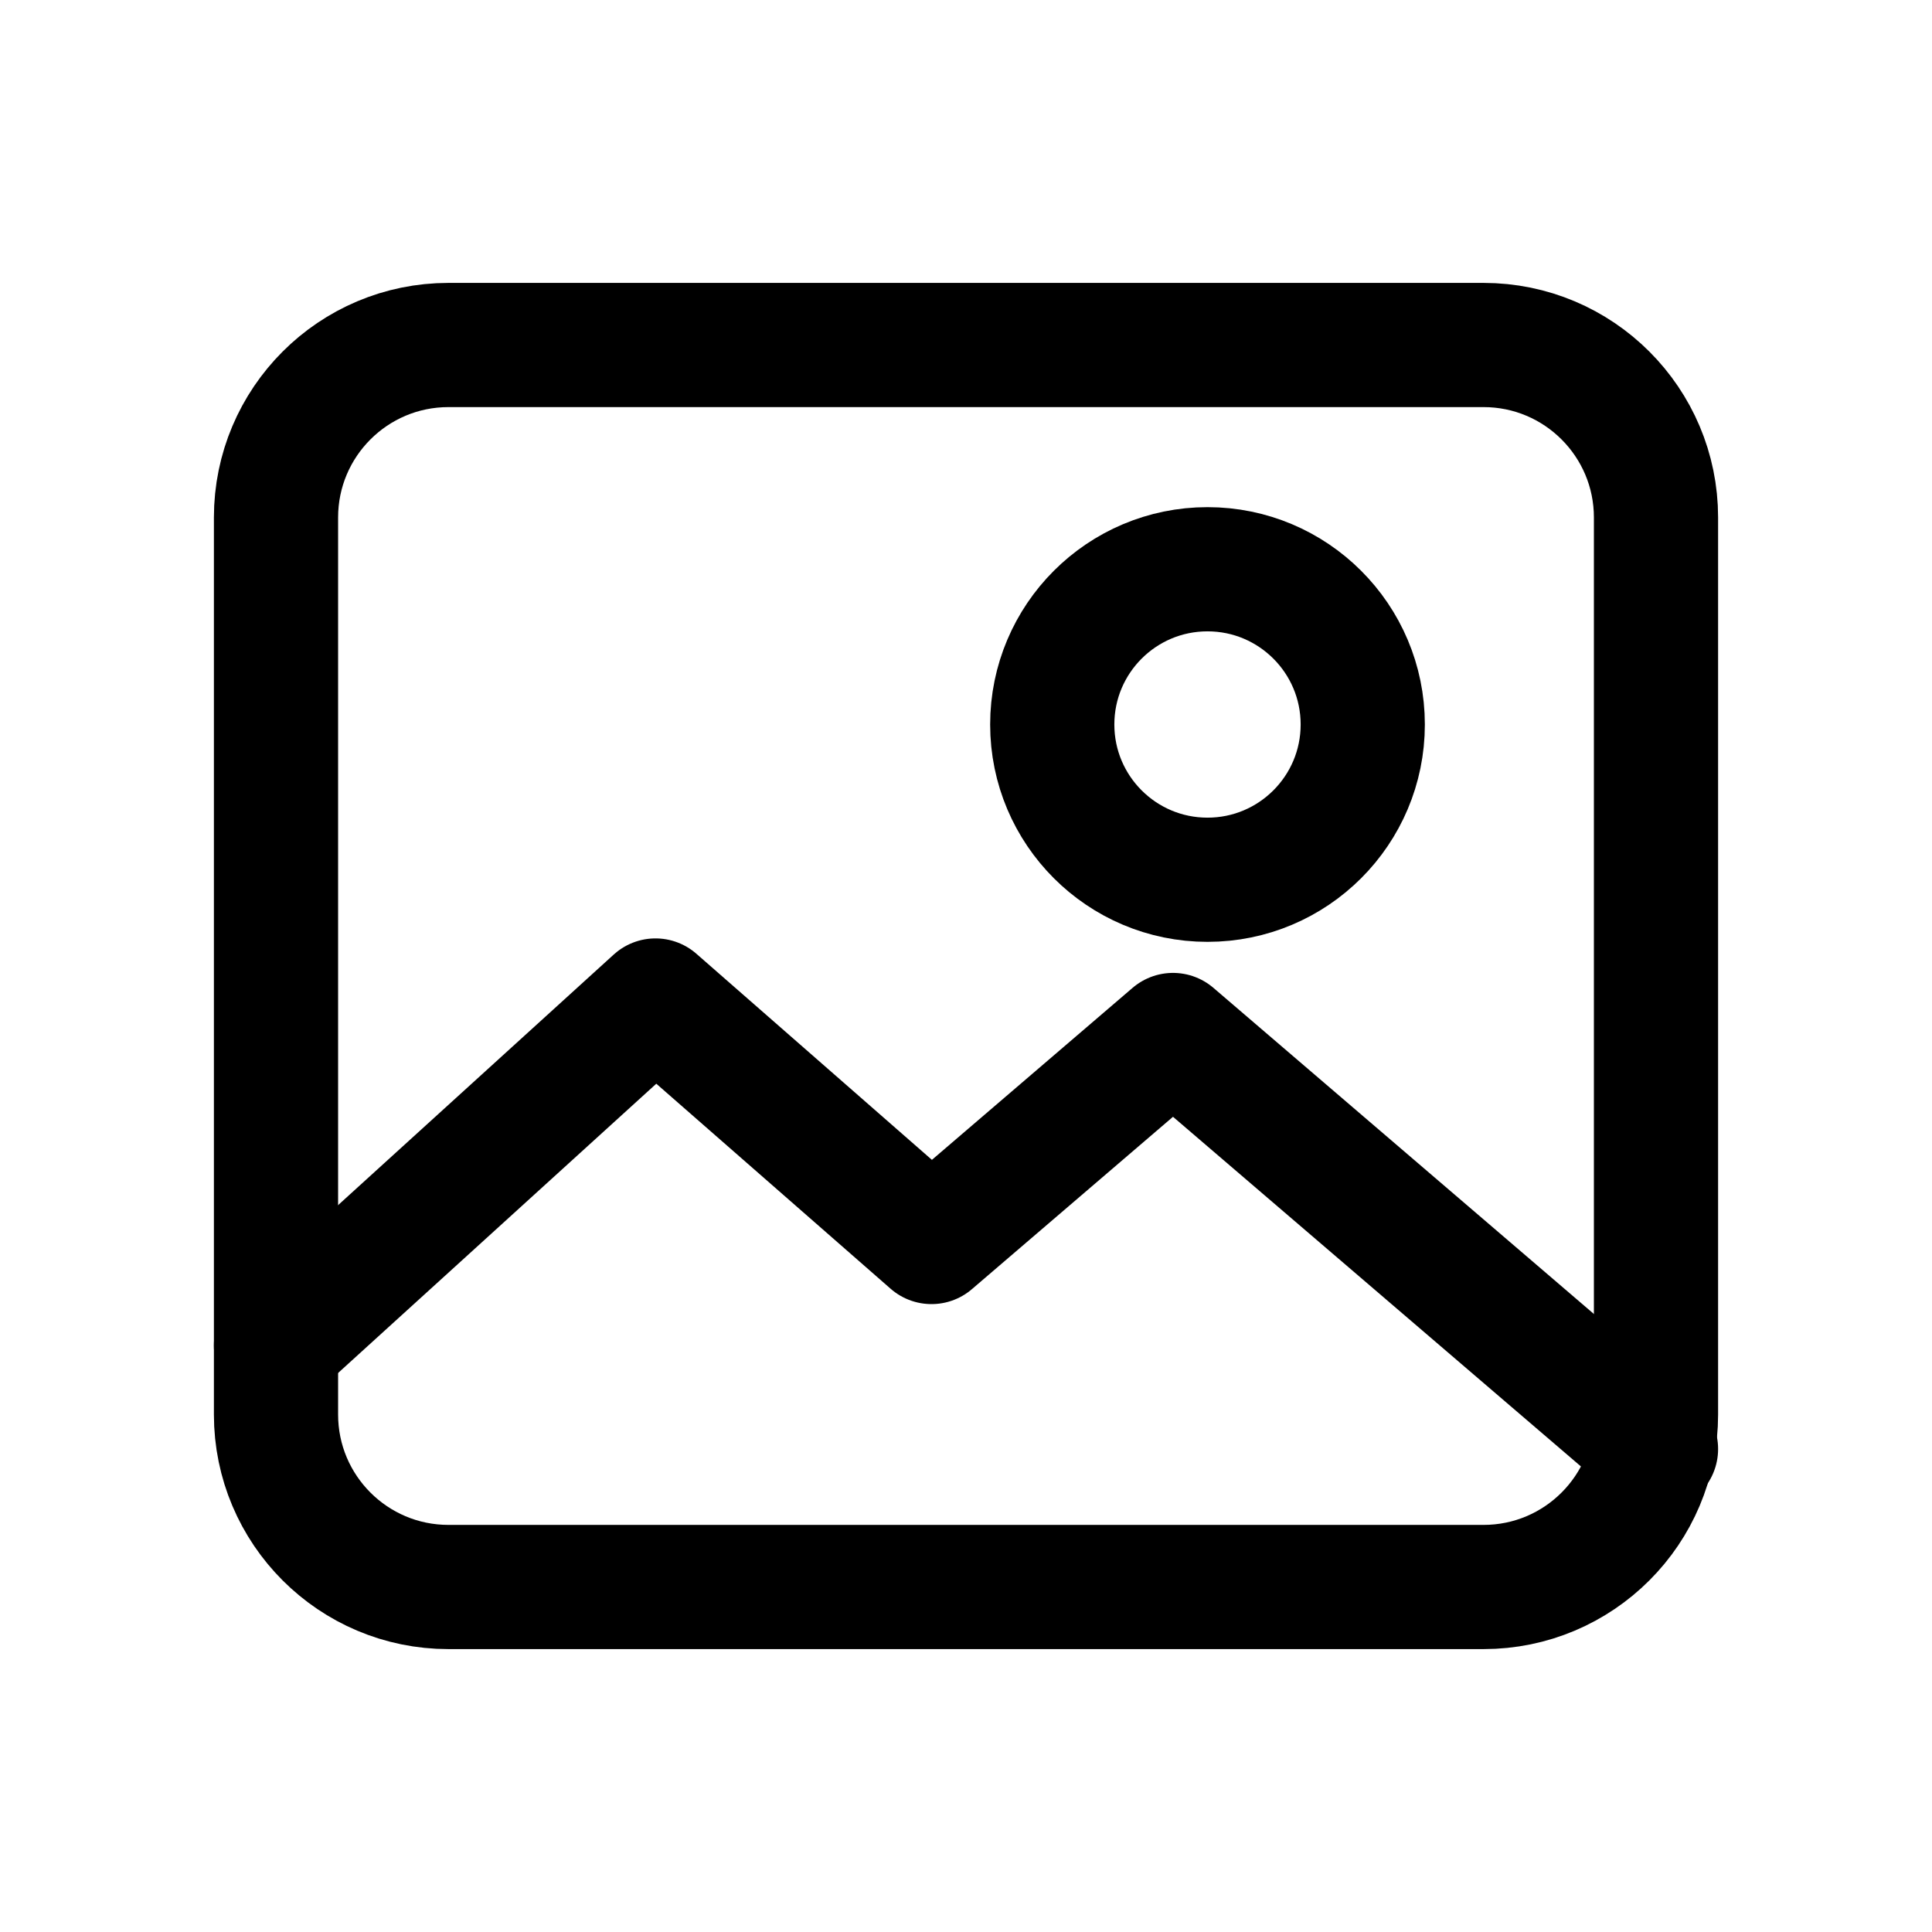
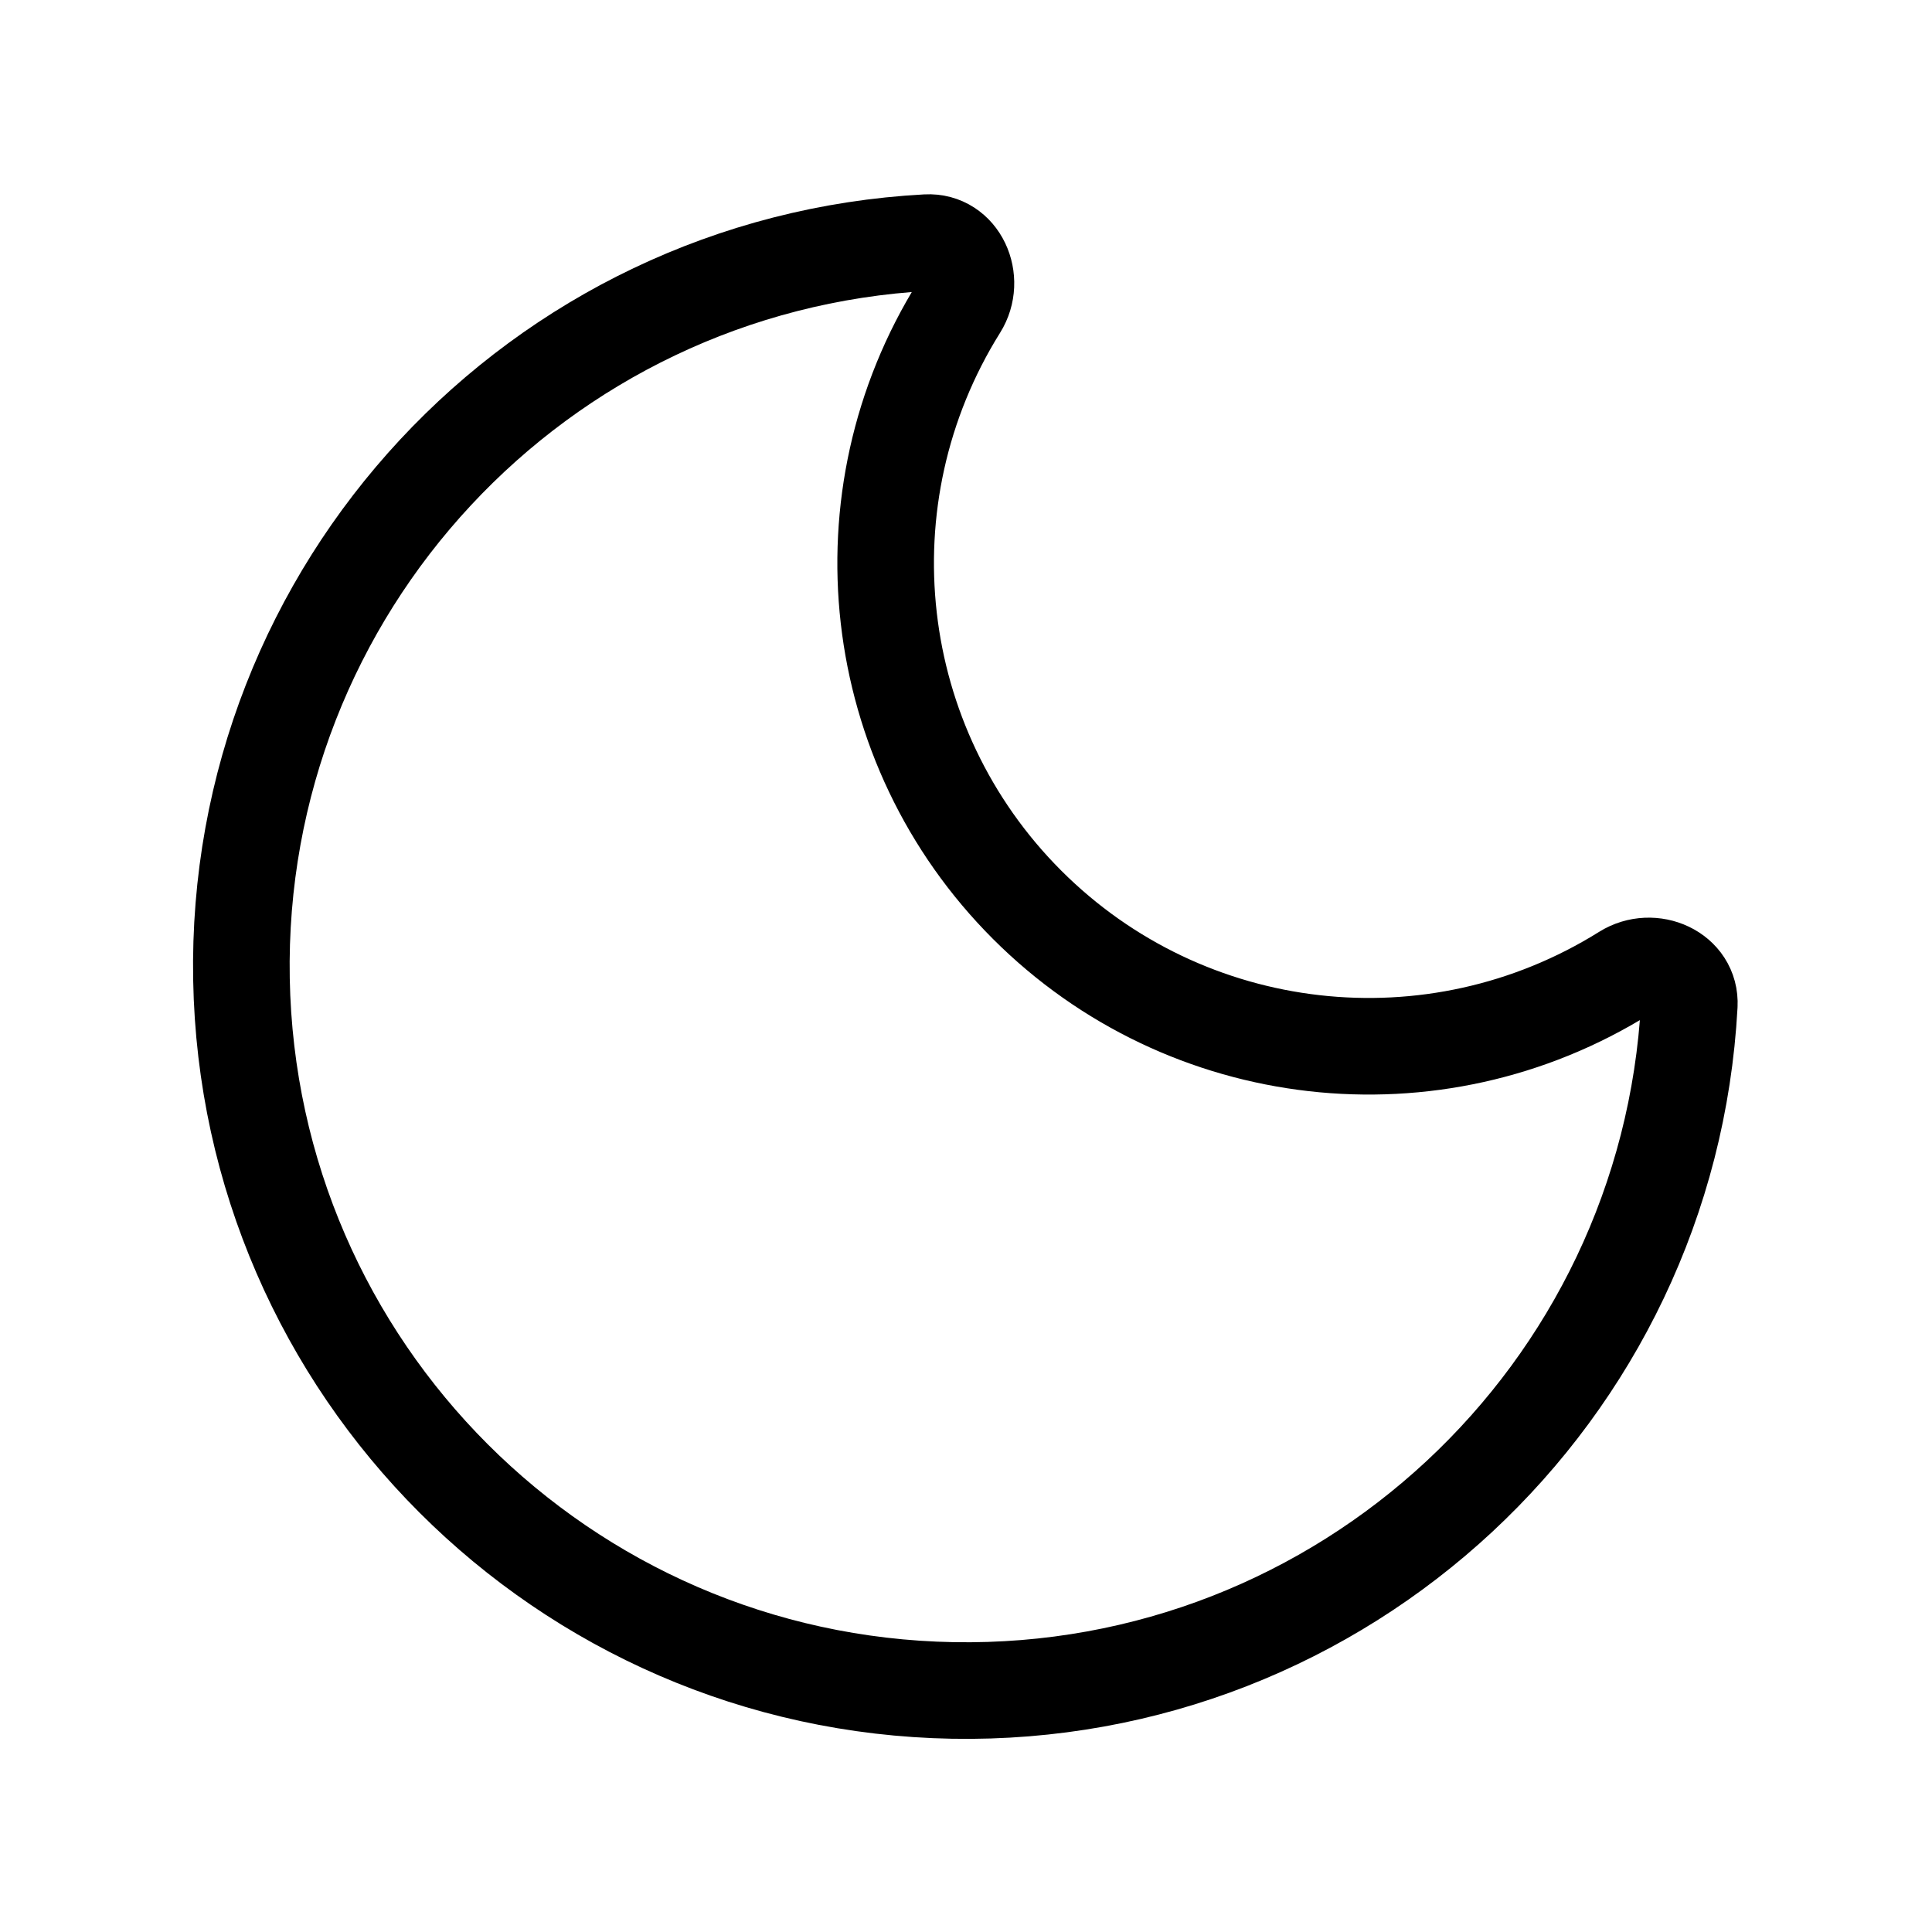
- <svg xmlns="http://www.w3.org/2000/svg" viewBox="0 0 56 56" fill="none" stroke="#000" stroke-width="3.6" stroke-linecap="round" stroke-linejoin="round">
-   <rect x="8" y="10" width="40" height="36" rx="5" />
-   <path d="M8 39 19 29 27 36 34 30 48 42" />
-   <circle cx="35" cy="21" r="4.5" />
+ <svg xmlns="http://www.w3.org/2000/svg" viewBox="0 0 24 24" fill="none" stroke="#000" stroke-width="1.2" stroke-linecap="round" stroke-linejoin="round">
+   <path d="M20.985 12.486a9 9 0 1 1-9.473-9.472c.405-.022.617.46.402.803a6 6 0 0 0 8.268 8.268c.344-.215.825-.004.803.401" />
</svg>
